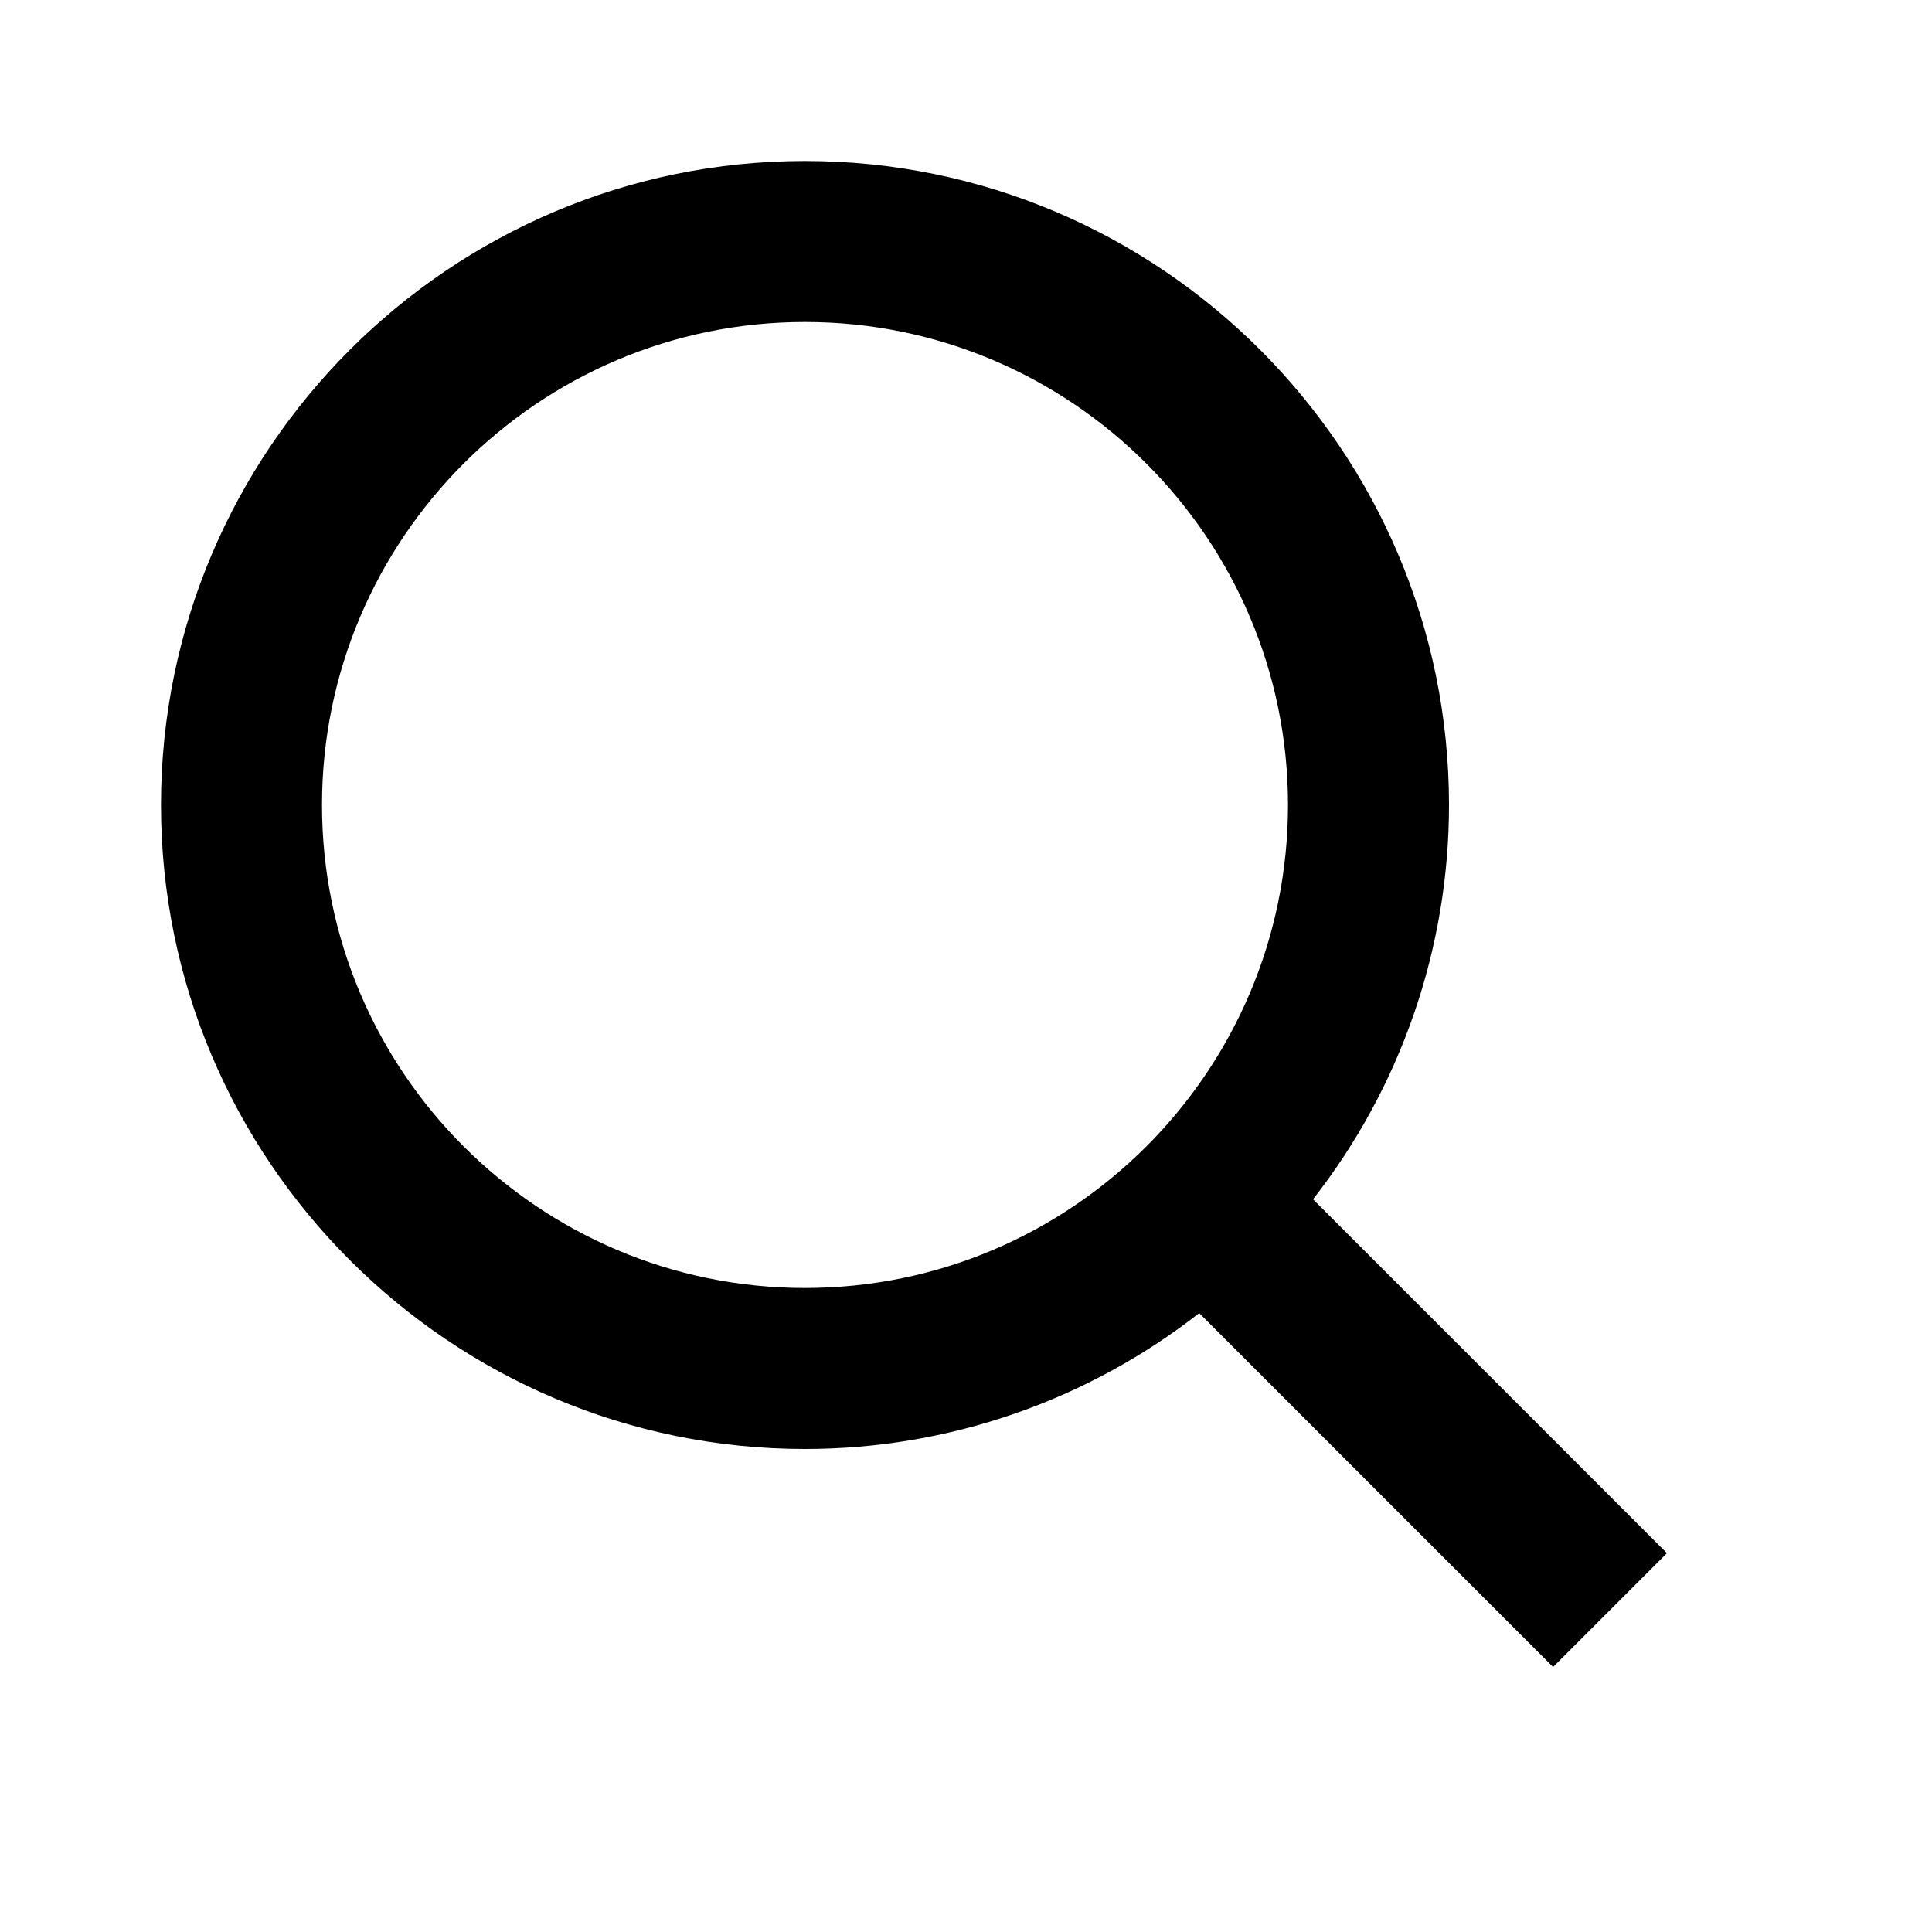
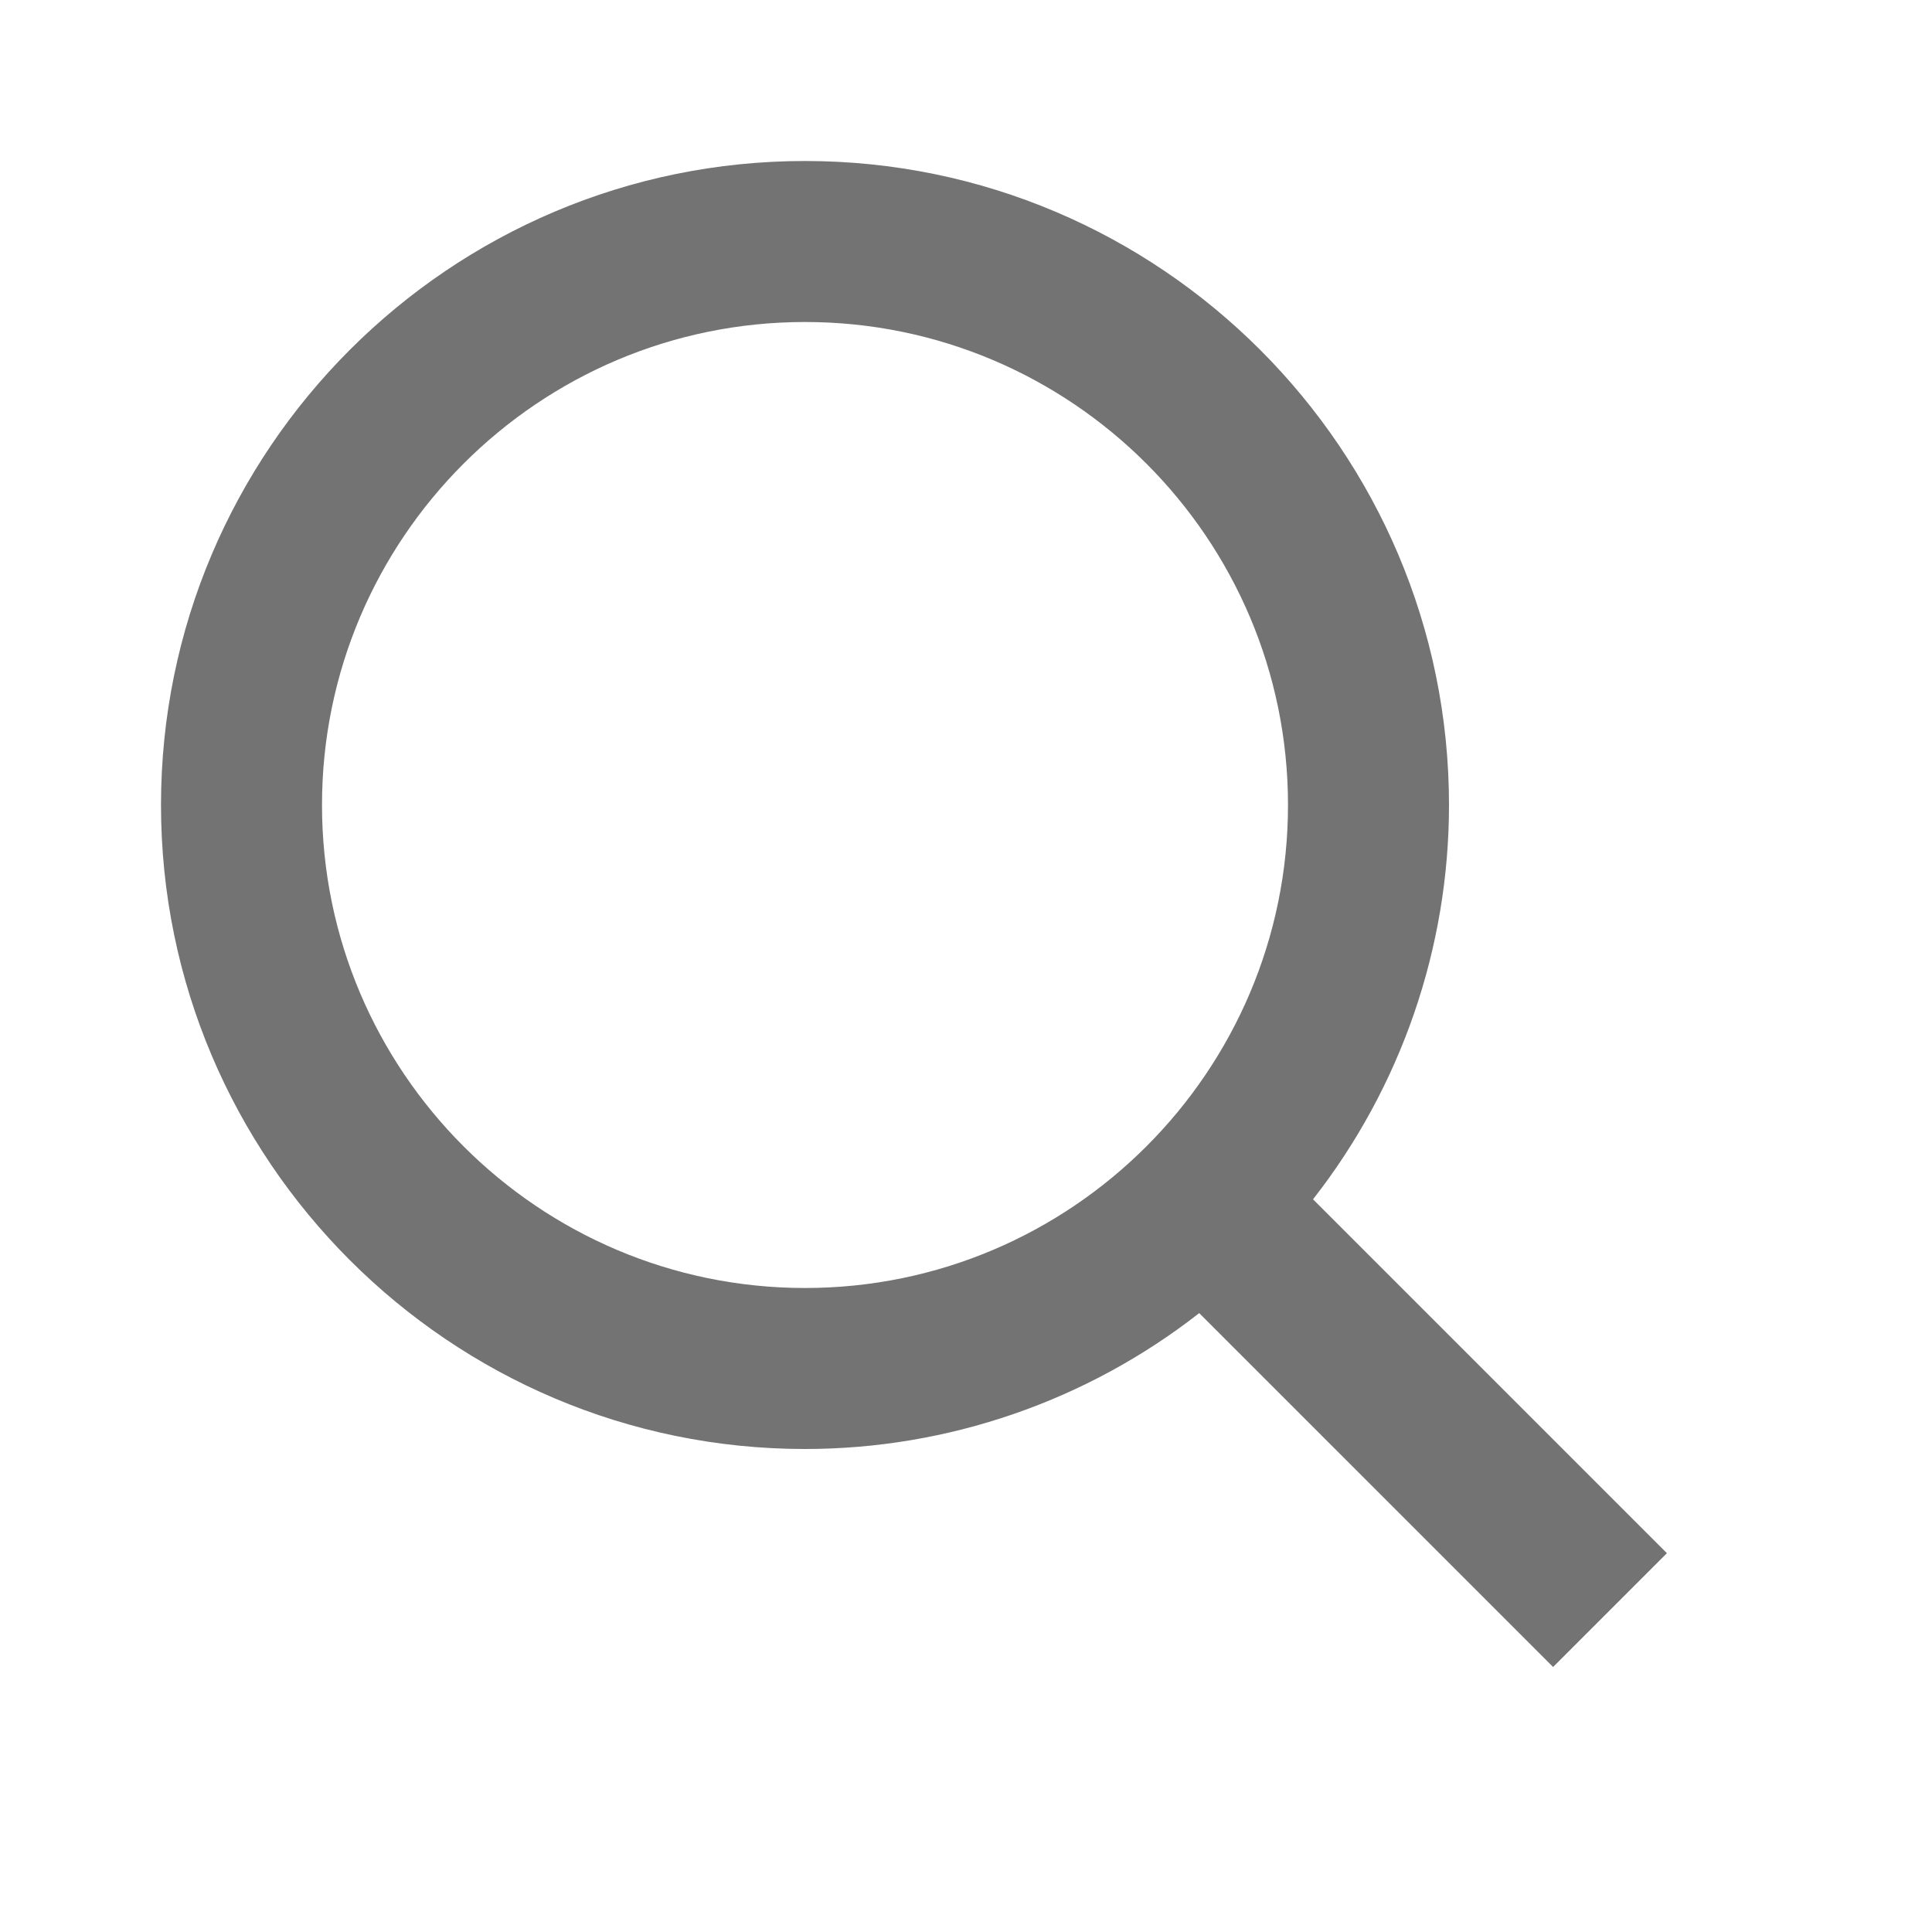
<svg xmlns="http://www.w3.org/2000/svg" width="24" height="24" viewBox="0 0 24 24" fill="none">
-   <path d="M10 18C11.775 18 13.499 17.405 14.897 16.312L19.293 20.708L20.707 19.294L16.311 14.898C17.405 13.5 18 11.775 18 10C18 5.589 14.411 2 10 2C5.589 2 2 5.589 2 10C2 14.411 5.589 18 10 18ZM10 4C13.309 4 16 6.691 16 10C16 13.309 13.309 16 10 16C6.691 16 4 13.309 4 10C4 6.691 6.691 4 10 4Z" fill="black" />
+   <path d="M10 18C11.775 18 13.499 17.405 14.897 16.312L19.293 20.708L20.707 19.294L16.311 14.898C17.405 13.5 18 11.775 18 10C18 5.589 14.411 2 10 2C5.589 2 2 5.589 2 10C2 14.411 5.589 18 10 18ZM10 4C13.309 4 16 6.691 16 10C16 13.309 13.309 16 10 16C6.691 16 4 13.309 4 10C4 6.691 6.691 4 10 4Z" fill="#333333" fill-opacity="0.68" />
</svg>
